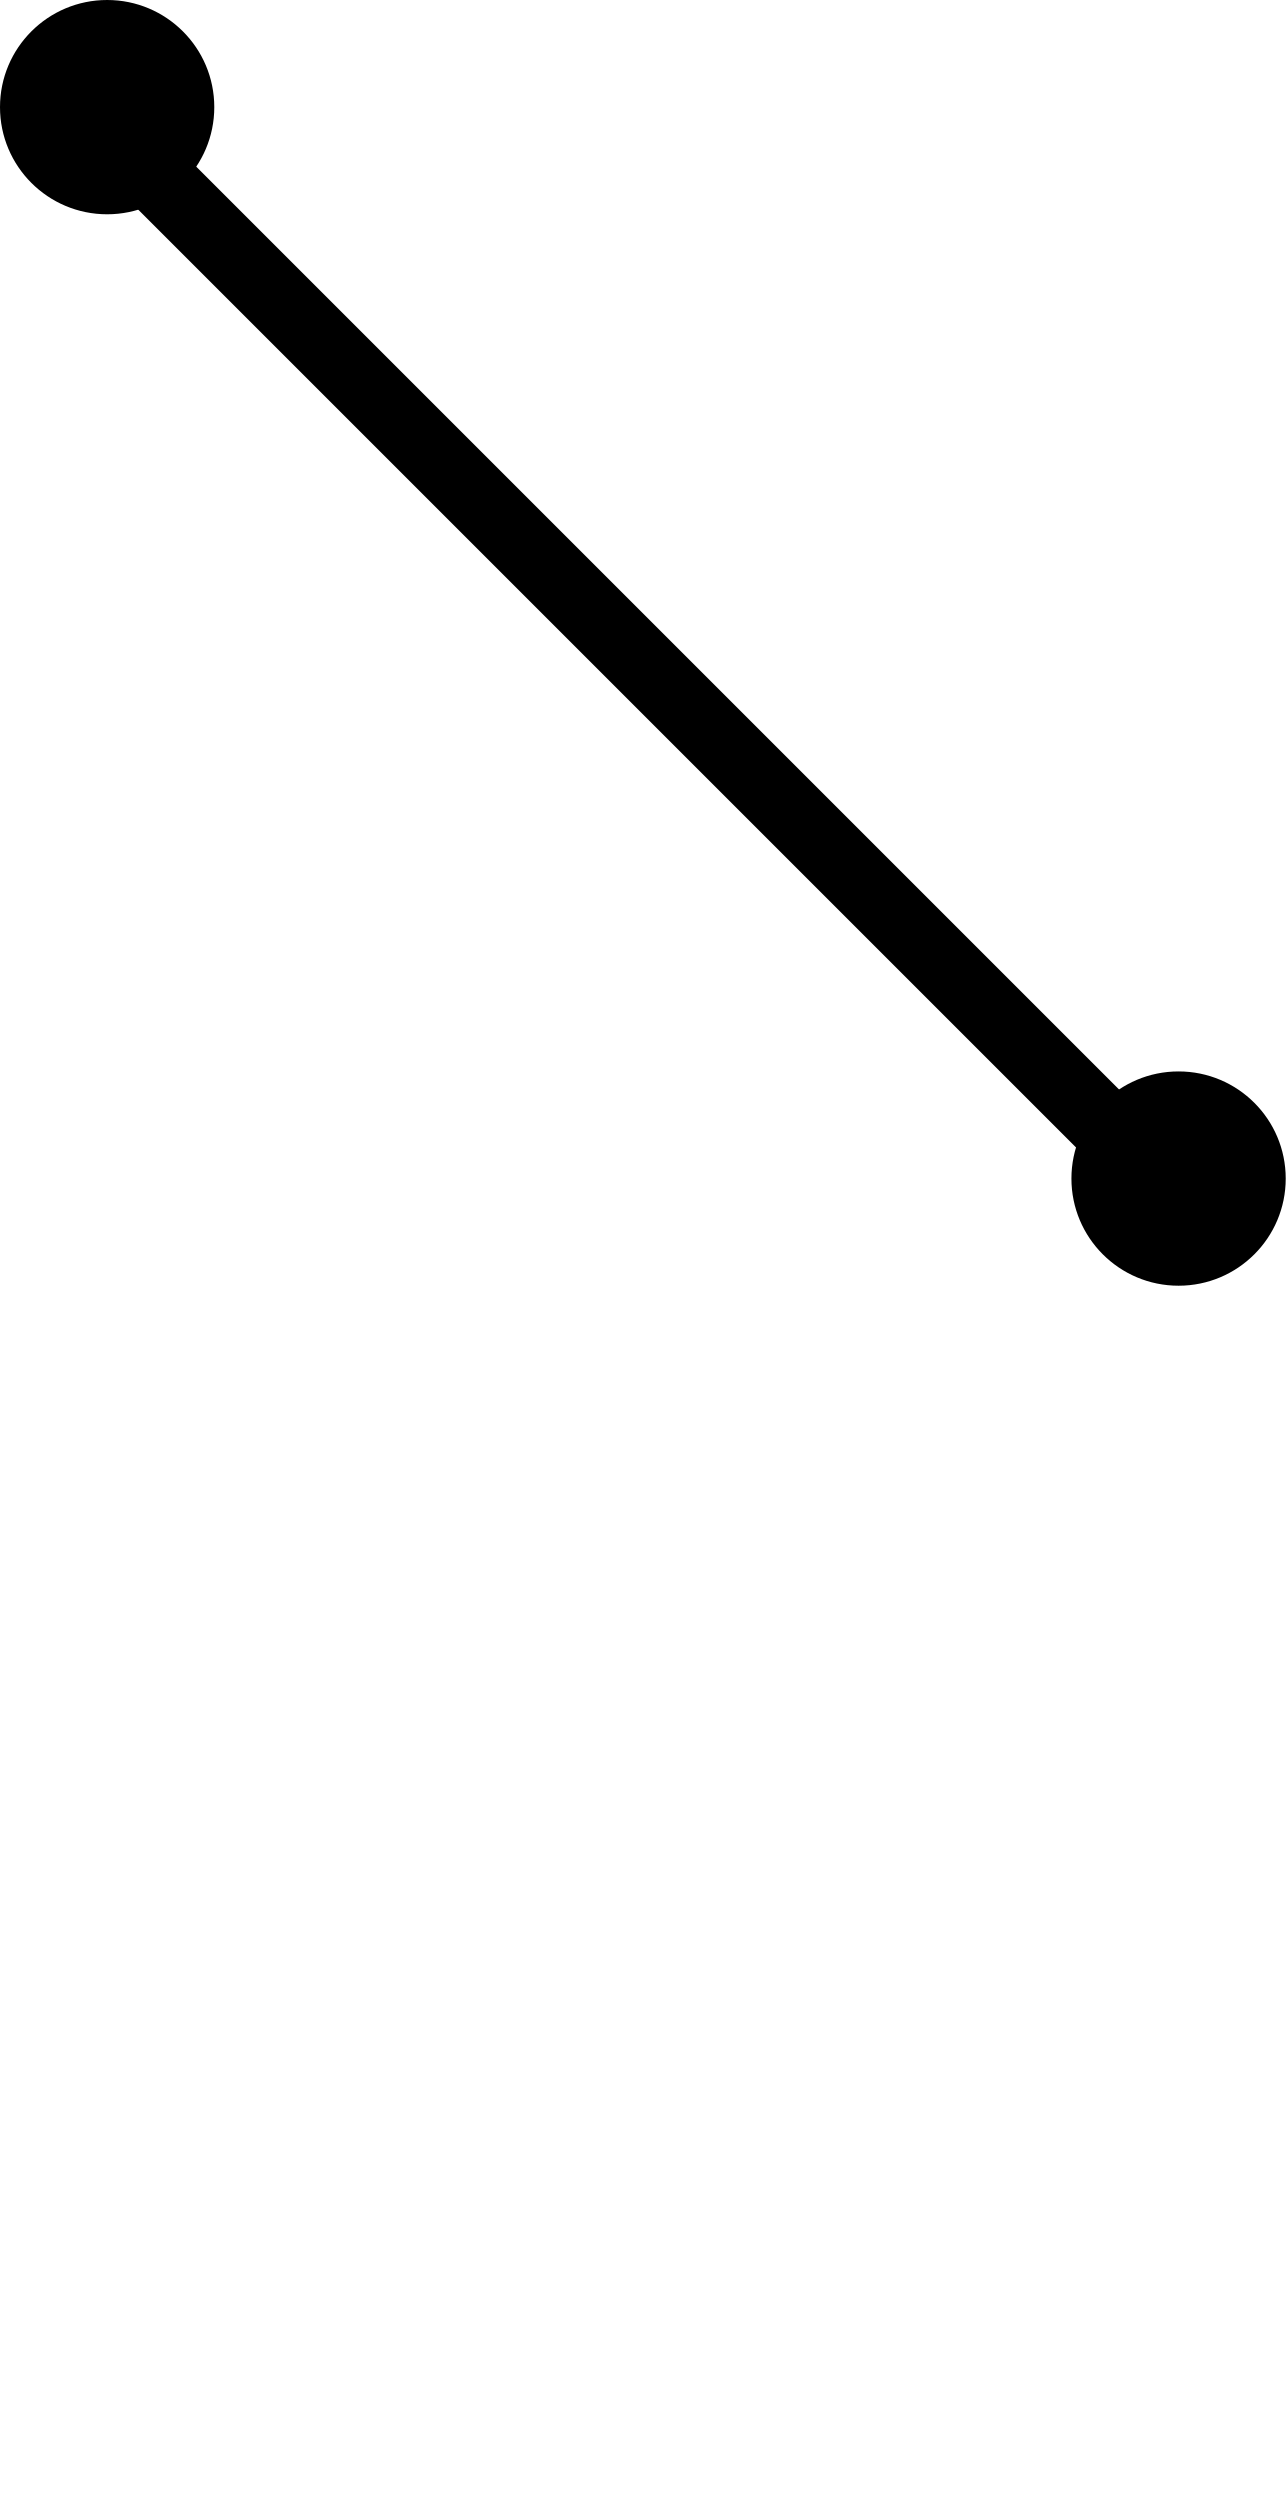
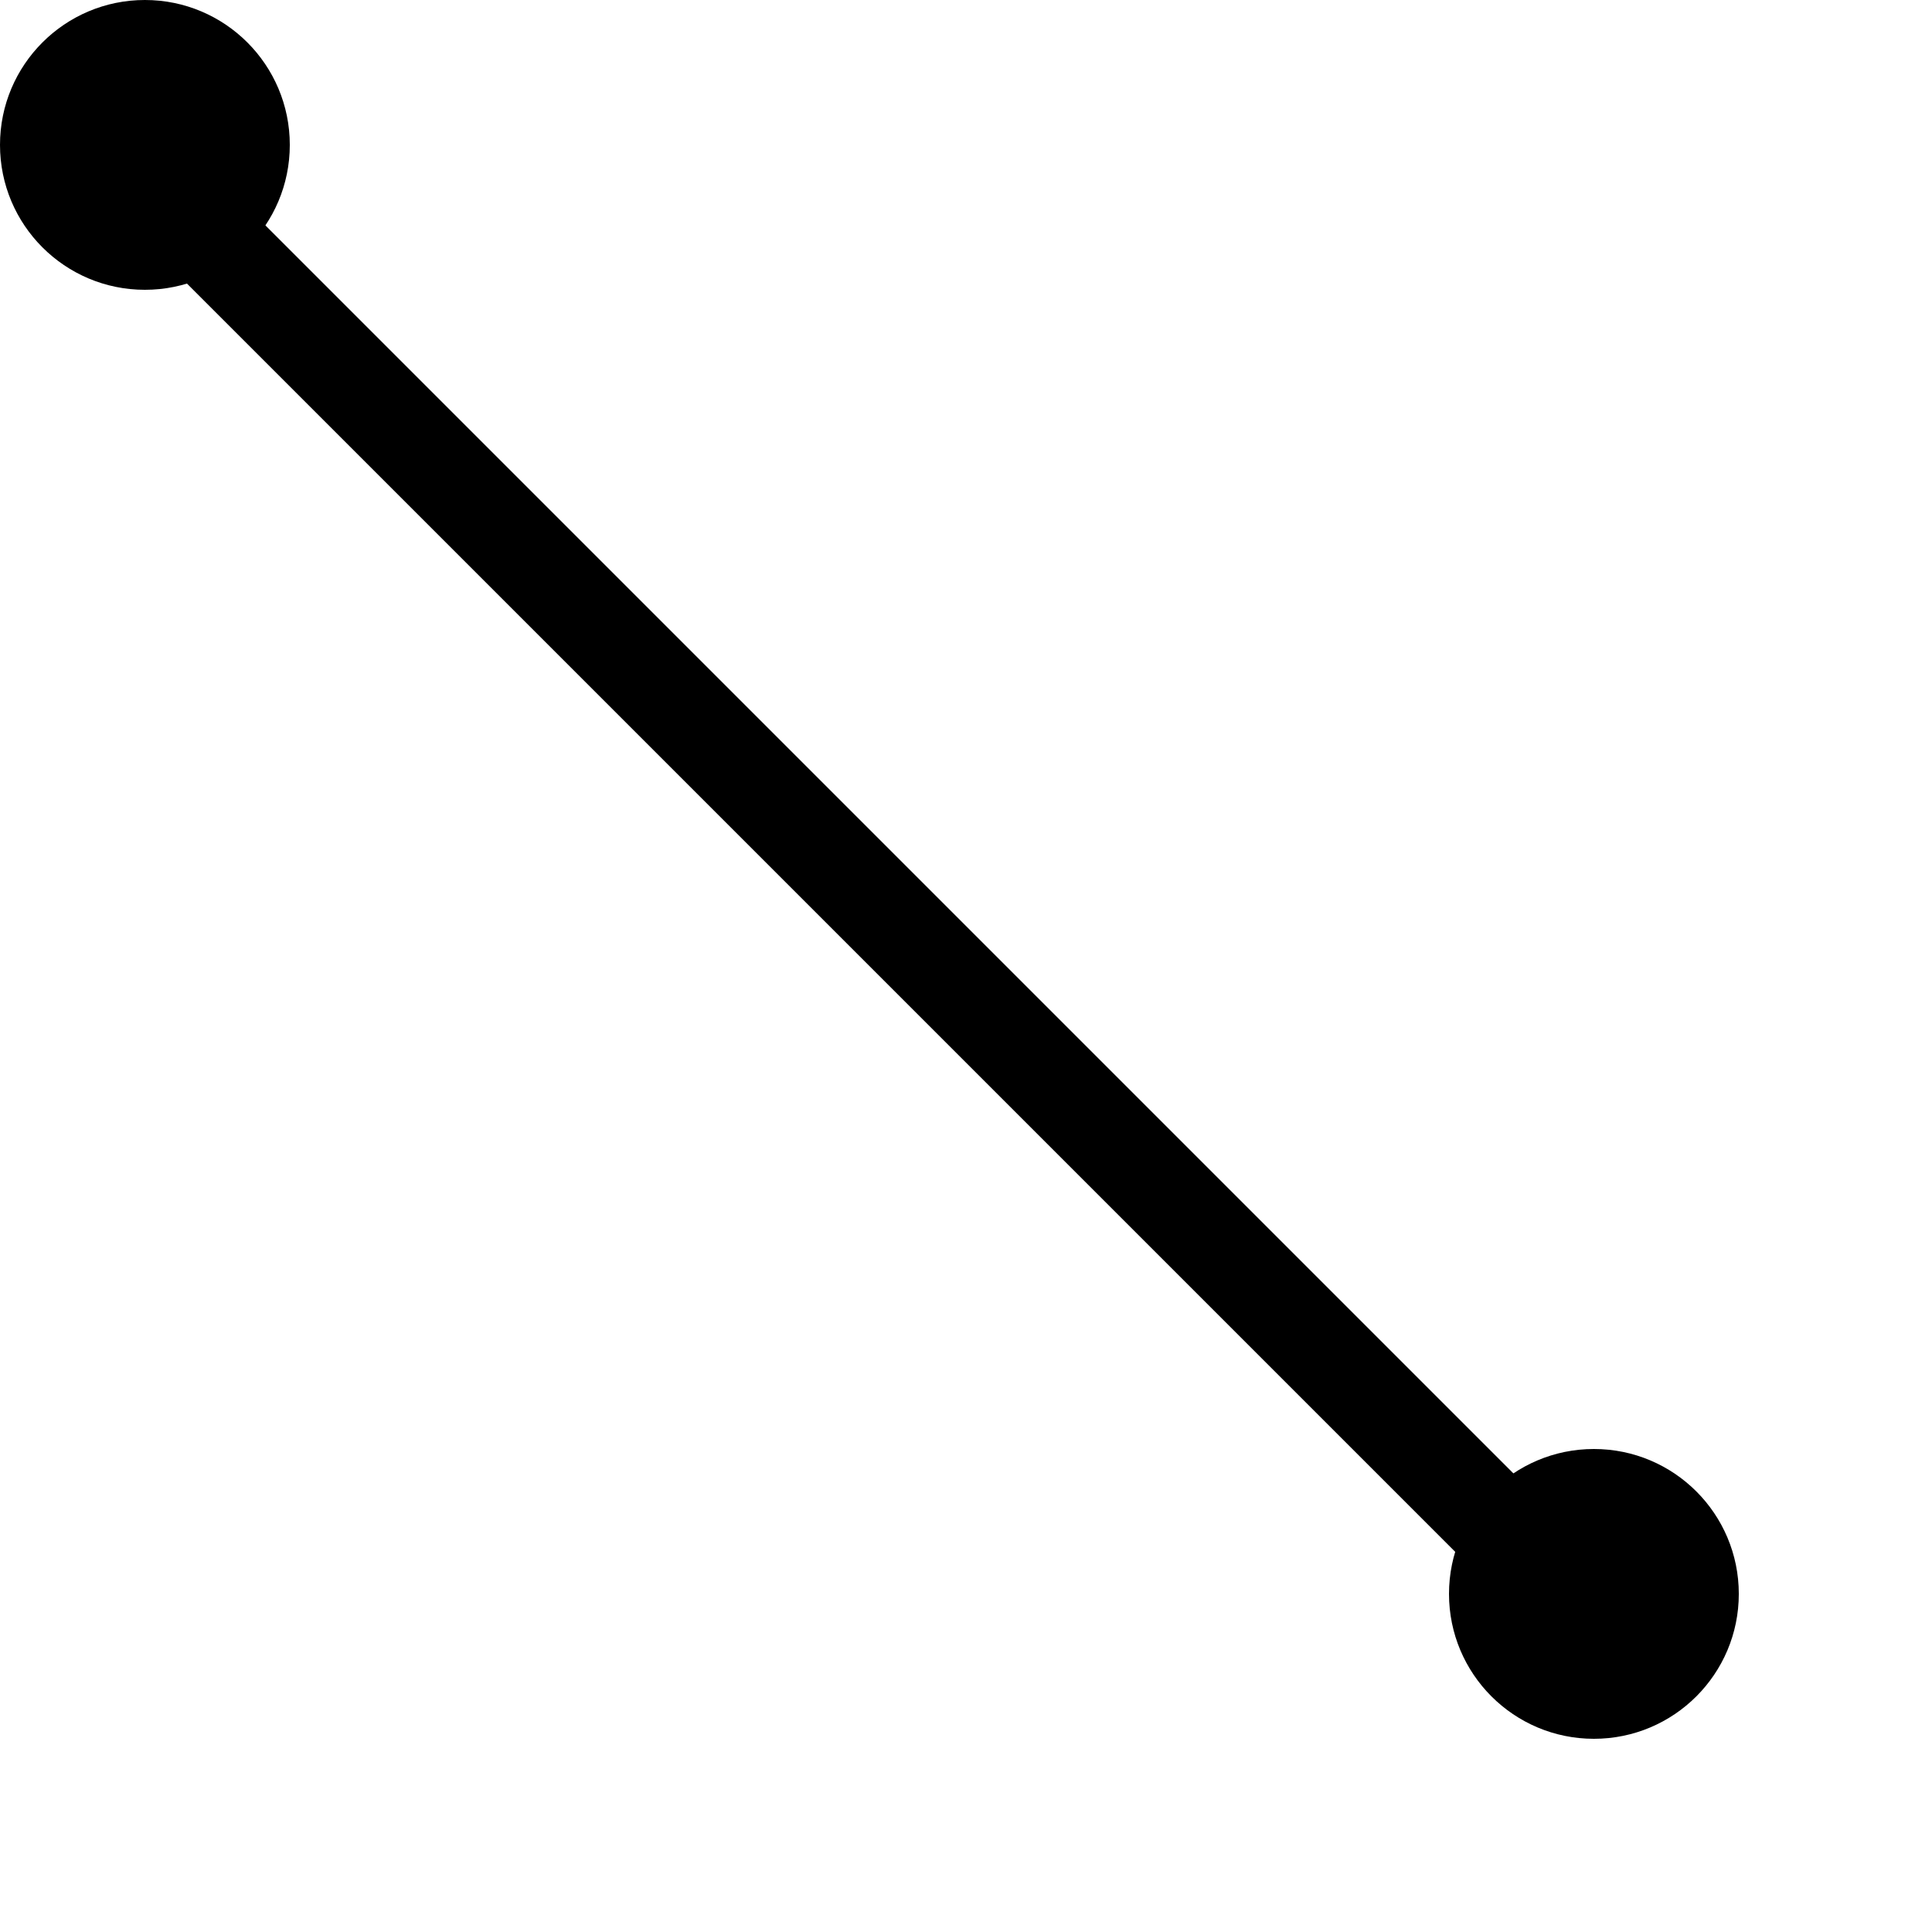
- <svg xmlns="http://www.w3.org/2000/svg" width="18" height="35" viewBox="0 0 18 35" fill="none">
+ <svg xmlns="http://www.w3.org/2000/svg" width="20" height="20" viewBox="0 0 20 20" fill="none">
  <line x1="1.575" y1="1.868" x2="17.132" y2="17.425" stroke="black" />
  <circle cx="1.5" cy="1.5" r="1.5" fill="black" />
  <circle cx="16.5" cy="16.5" r="1.5" fill="black" />
</svg>
